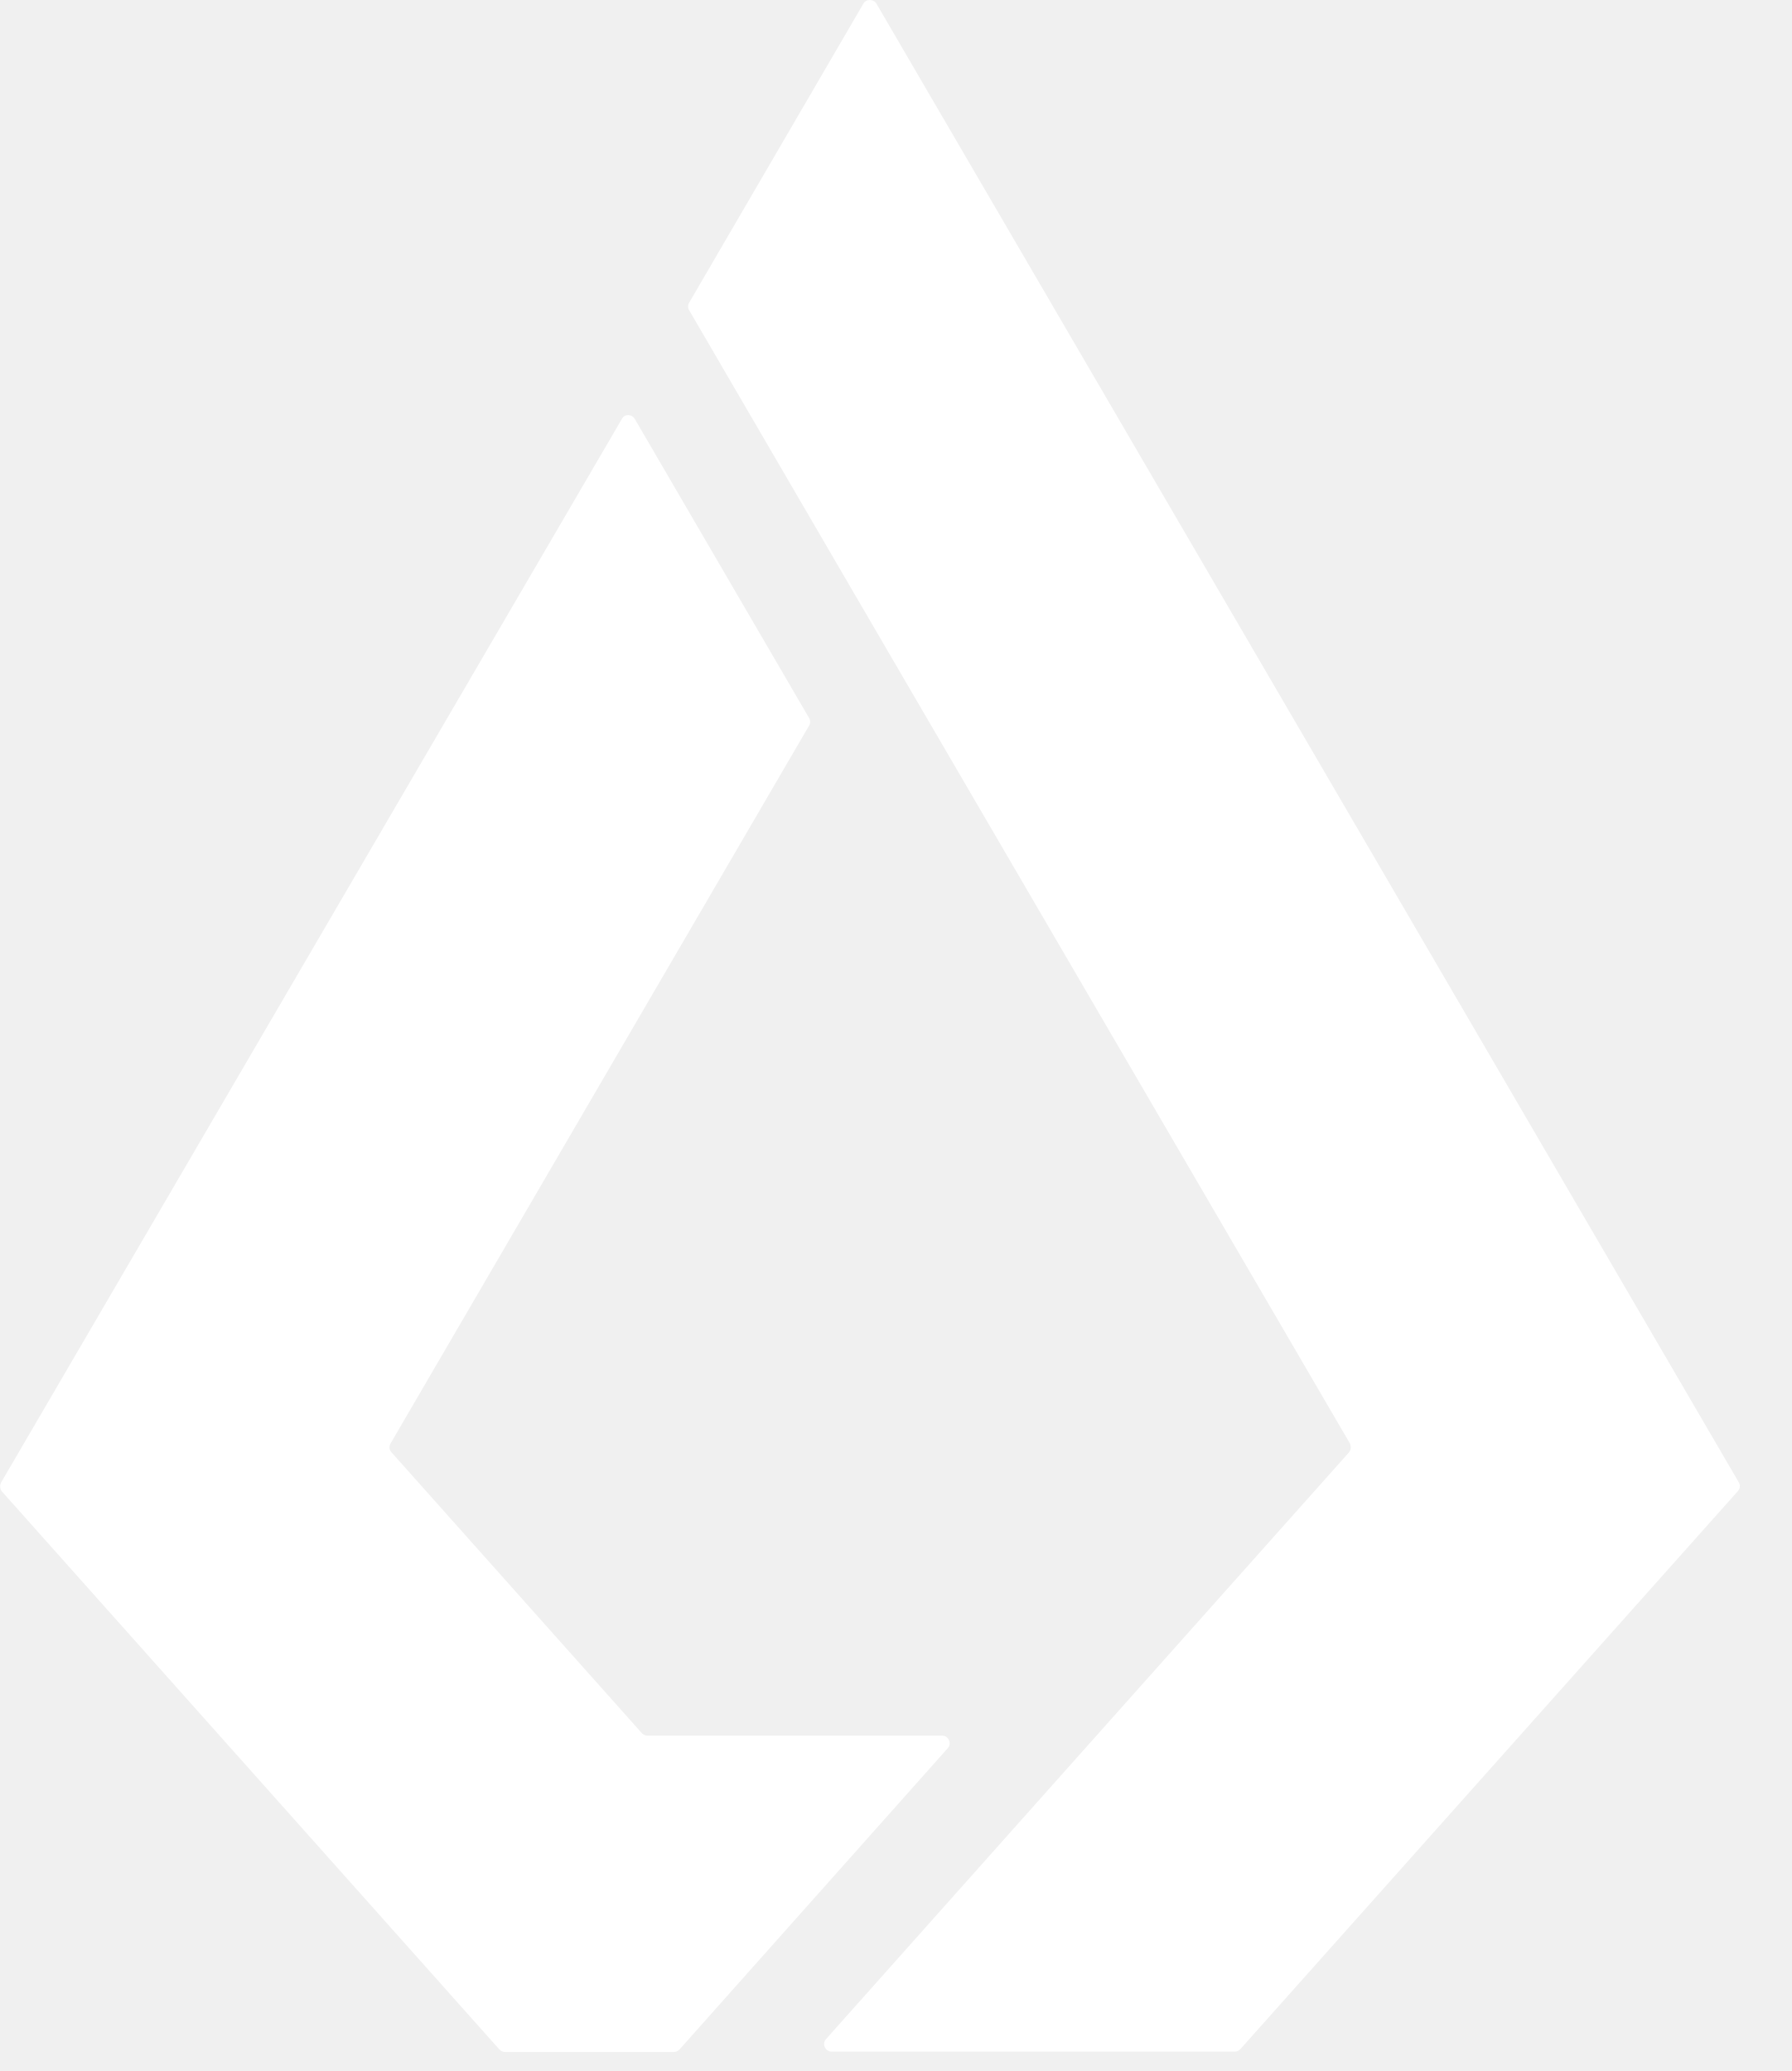
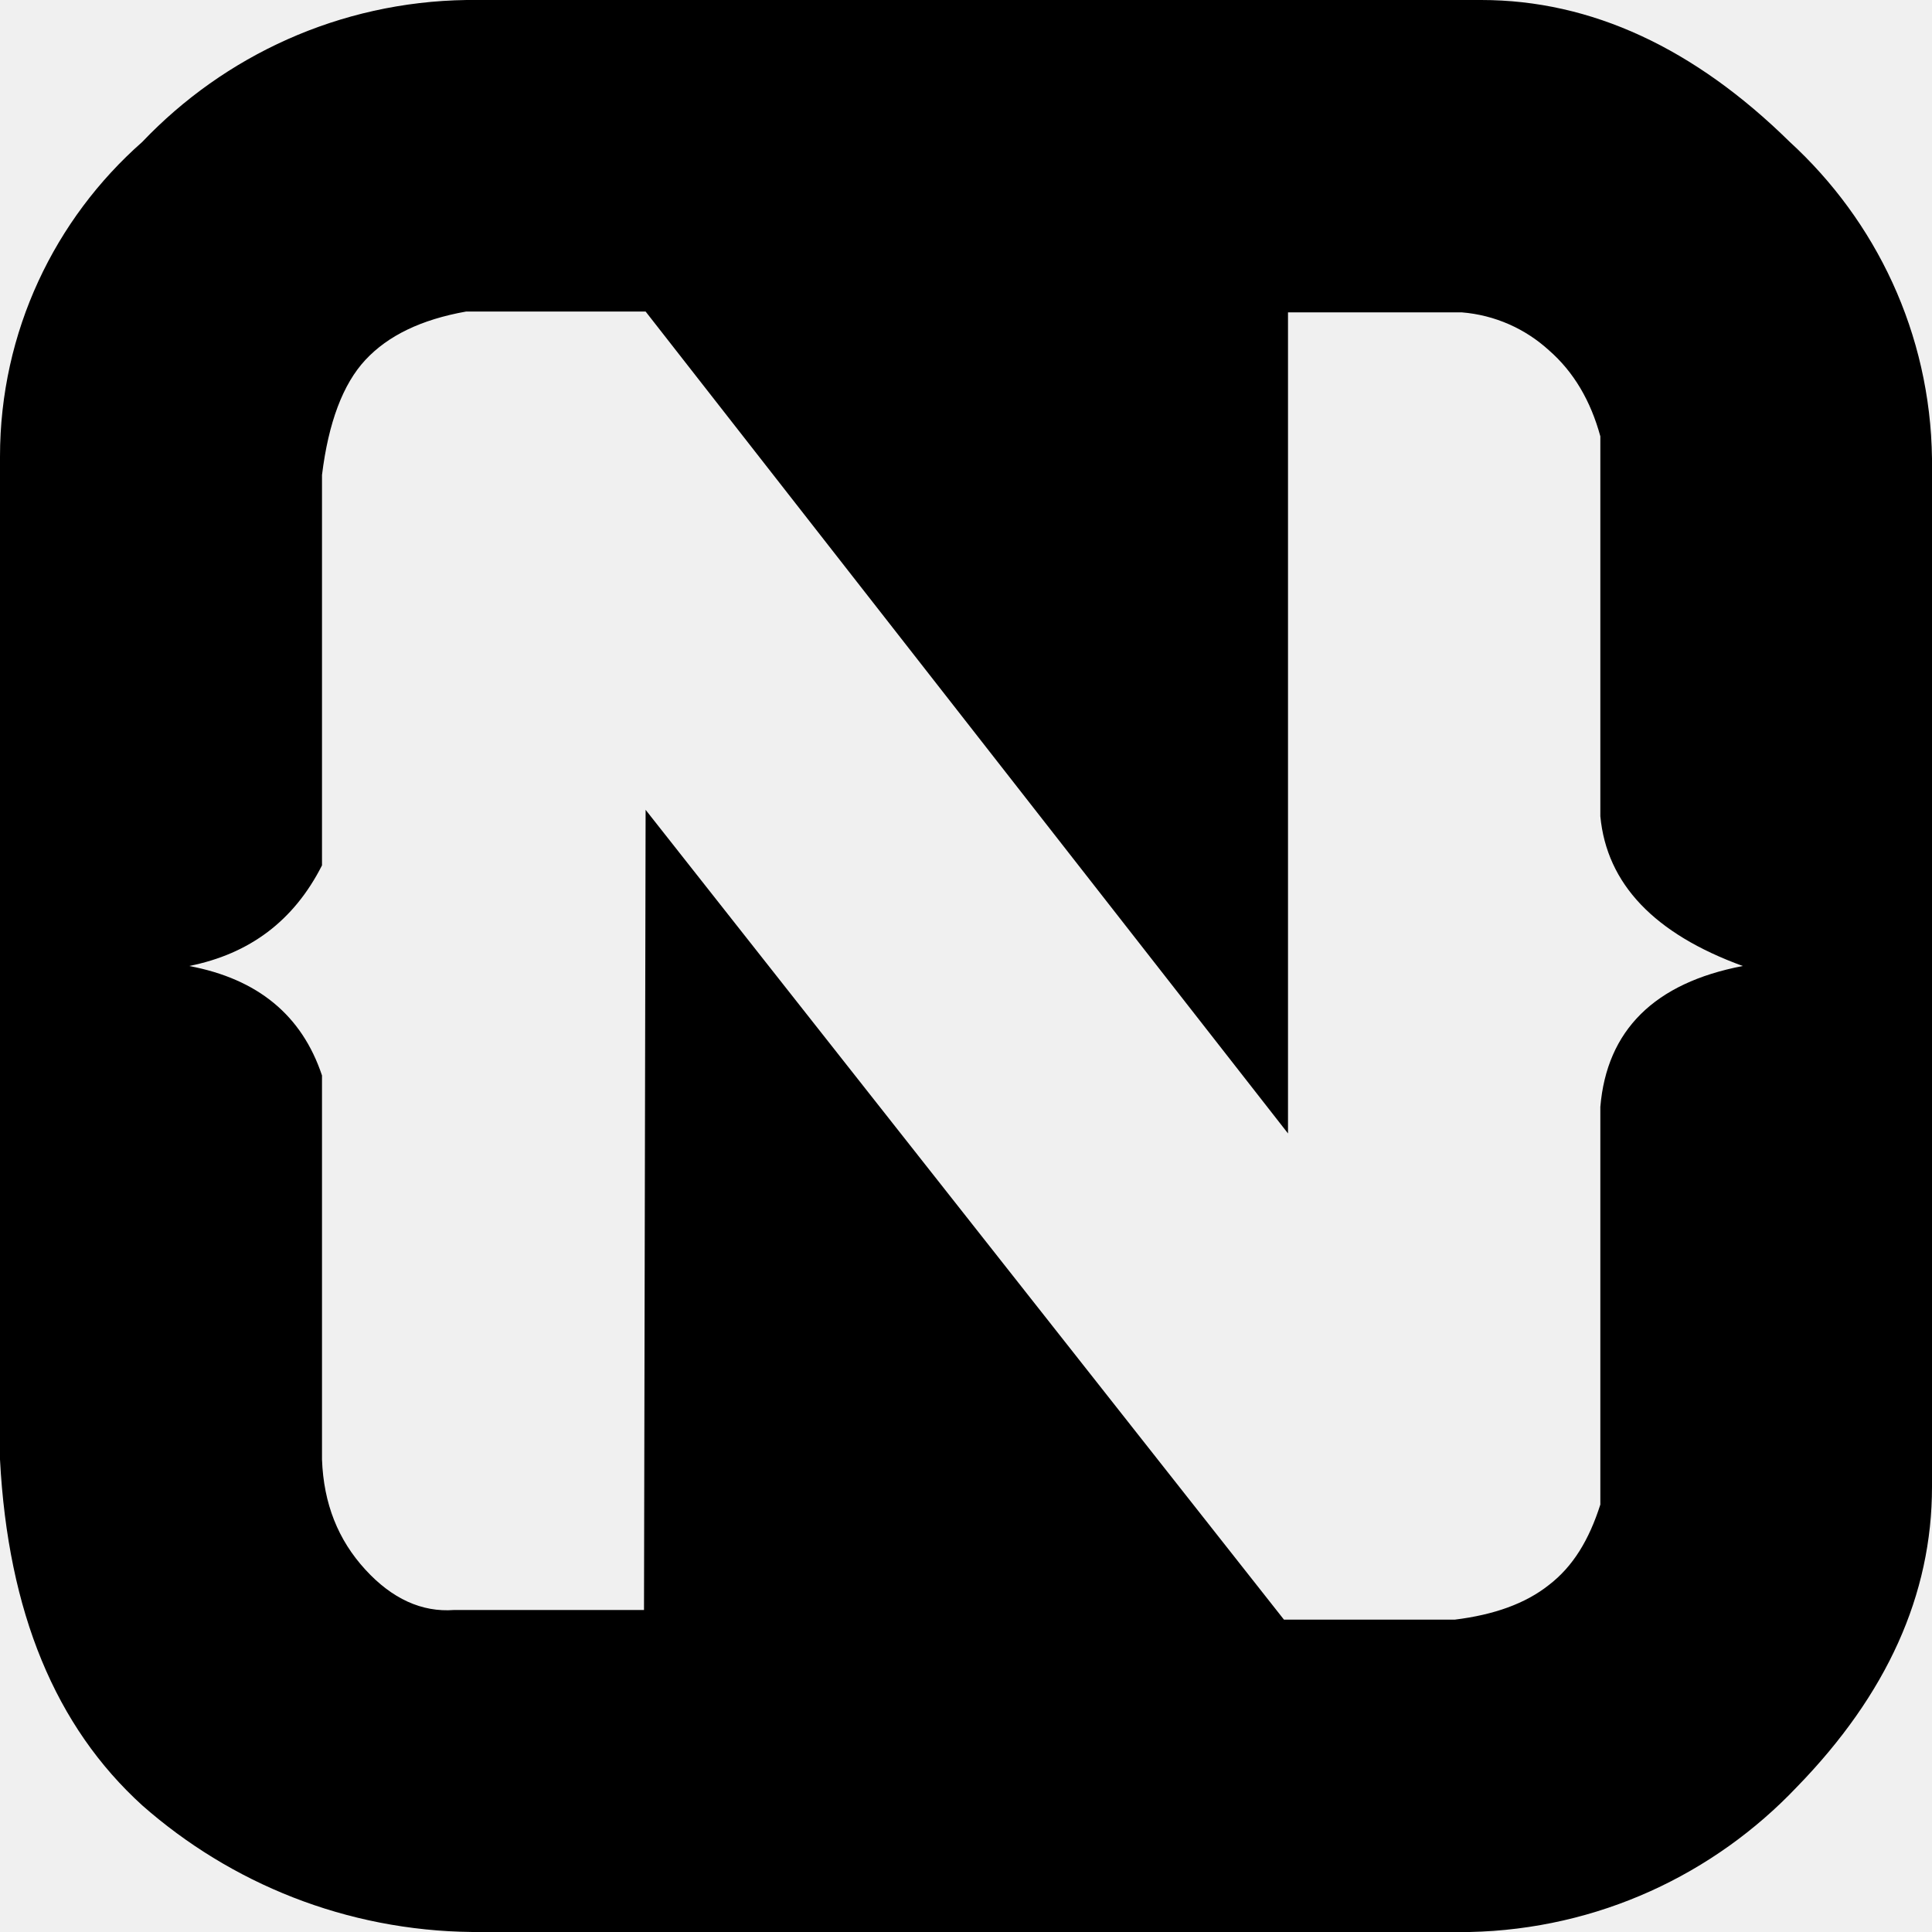
- <svg xmlns="http://www.w3.org/2000/svg" width="32" height="37" viewBox="0 0 32 37" fill="none">
-   <path d="M12.14 36.614l4.79-5.38c.08-.086.014-.225-.098-.225h-5.267a.14.14 0 01-.1-.046l-4.473-5.018a.13.13 0 01-.014-.158l7.475-12.822a.13.13 0 000-.138L11.34 7.485c-.053-.092-.185-.092-.231 0L.019 26.487a.152.152 0 00.014.158l8.888 9.97a.14.14 0 00.1.046h3.013c.04 0 .08-.02.106-.047z" fill="#fff" />
-   <path d="M15.424.064l-3.112 5.342a.13.13 0 000 .138l3.231 5.546 8.571 14.697a.152.152 0 01-.013.158l-4.514 5.064-4.83 5.42c-.08.086-.014.225.099.225h7.203a.14.14 0 00.1-.046l8.888-9.97a.129.129 0 00.013-.158L15.656.064c-.053-.085-.186-.085-.232 0z" fill="#fff" />
+ <svg xmlns="http://www.w3.org/2000/svg" enable-background="new 0 0 24 24" viewBox="0 0 24 24">
+   <polygon points="1.77 22.43 1.768 22.428 1.763 22.424" />
+   <path d="M5.87,24h12.38h0.006c1.598-0.034,3.037-0.718,4.064-1.8c1.12-1.15,1.68-2.39,1.68-3.73V5.7V5.696c-0.021-1.557-0.698-2.955-1.77-3.936C21.05,0.6,19.77,0,18.4,0H5.8H5.796C4.214,0.023,2.788,0.693,1.77,1.76h0.001L1.765,1.765C0.683,2.719,0,4.117,0,5.673c0,0.02,0,0.04,0,0.057v12.4c0.1,1.899,0.689,3.318,1.768,4.298C2.864,23.393,4.296,23.984,5.87,24z M4,10.75V5.9c0.08-0.65,0.26-1.13,0.54-1.43s0.69-0.5,1.25-0.6h2.23L16,14.08V3.88h2.15h0.006c0.417,0.033,0.794,0.206,1.084,0.47c0.31,0.27,0.52,0.63,0.64,1.07v4.72c0.08,0.84,0.67,1.46,1.77,1.86c-1.1,0.21-1.69,0.8-1.77,1.75v4.94c-0.14,0.44-0.34,0.77-0.64,1c-0.29,0.23-0.68,0.37-1.17,0.43h-2.12L8.02,10.06L8,20H5.64c-0.4,0.03-0.77-0.14-1.1-0.5C4.2,19.13,4.02,18.68,4,18.13v-4.77c-0.25-0.75-0.8-1.2-1.65-1.36C3.1,11.85,3.65,11.44,4,10.75z" />
</svg>
